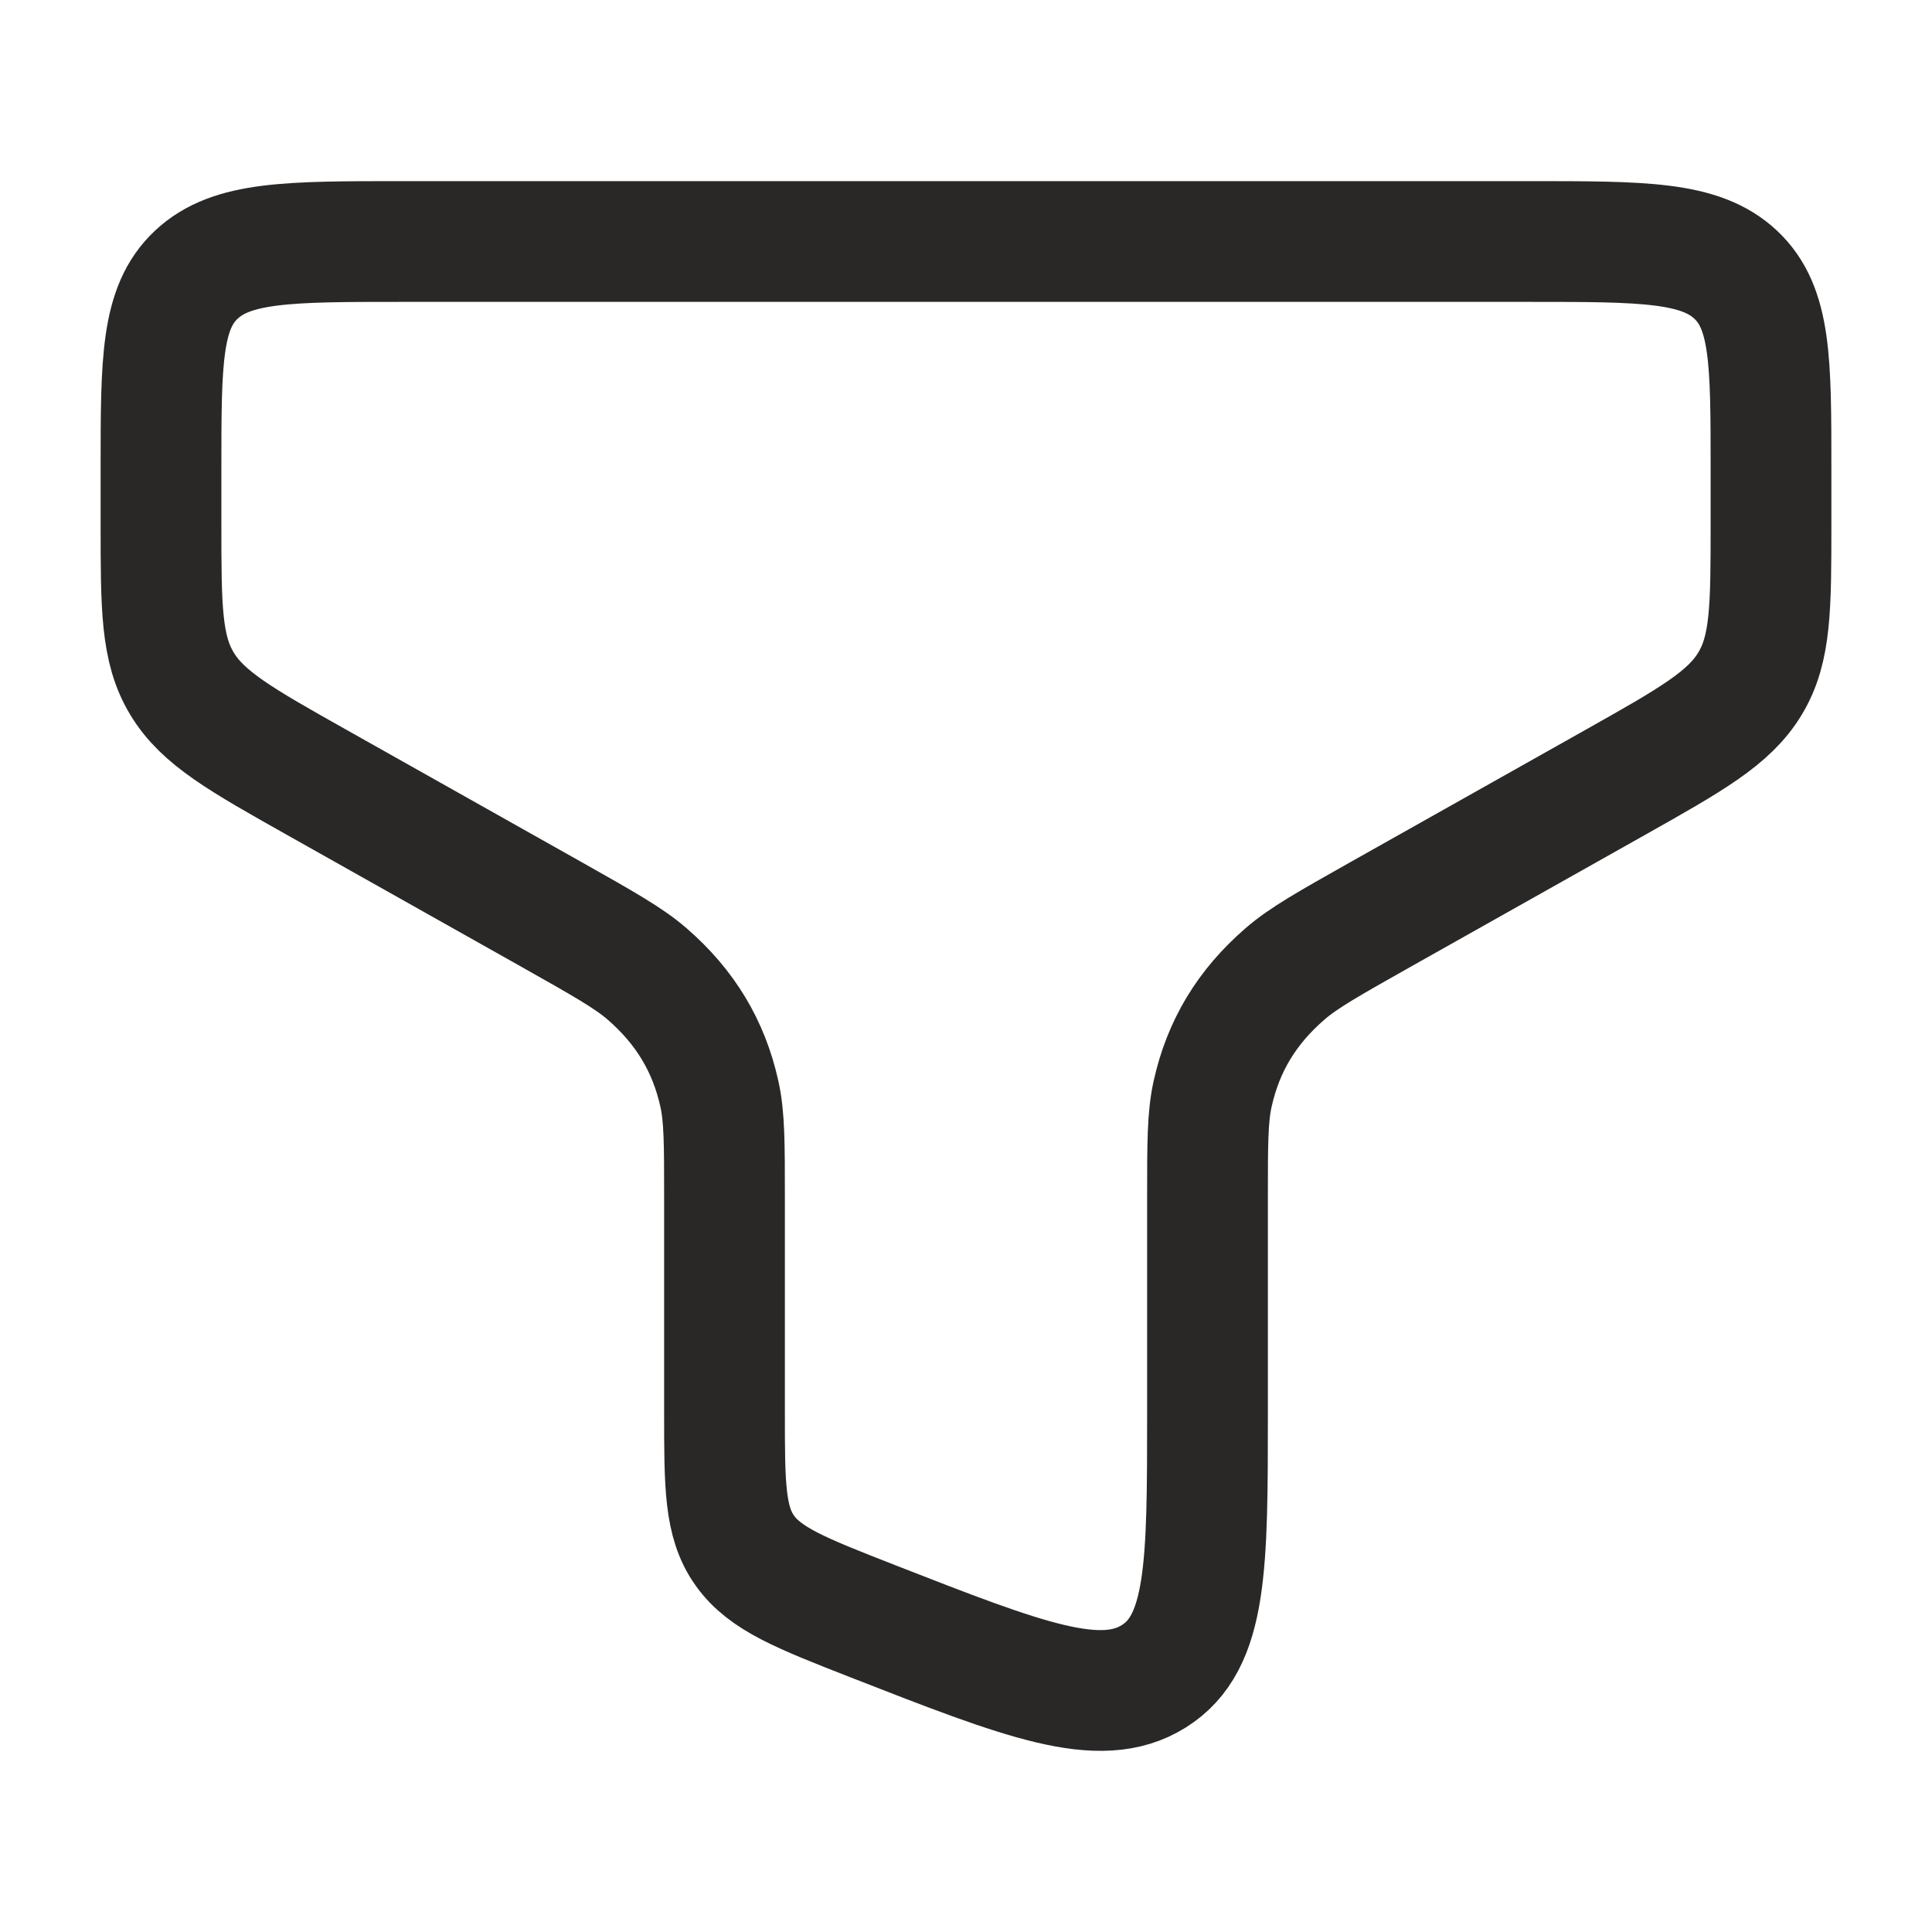
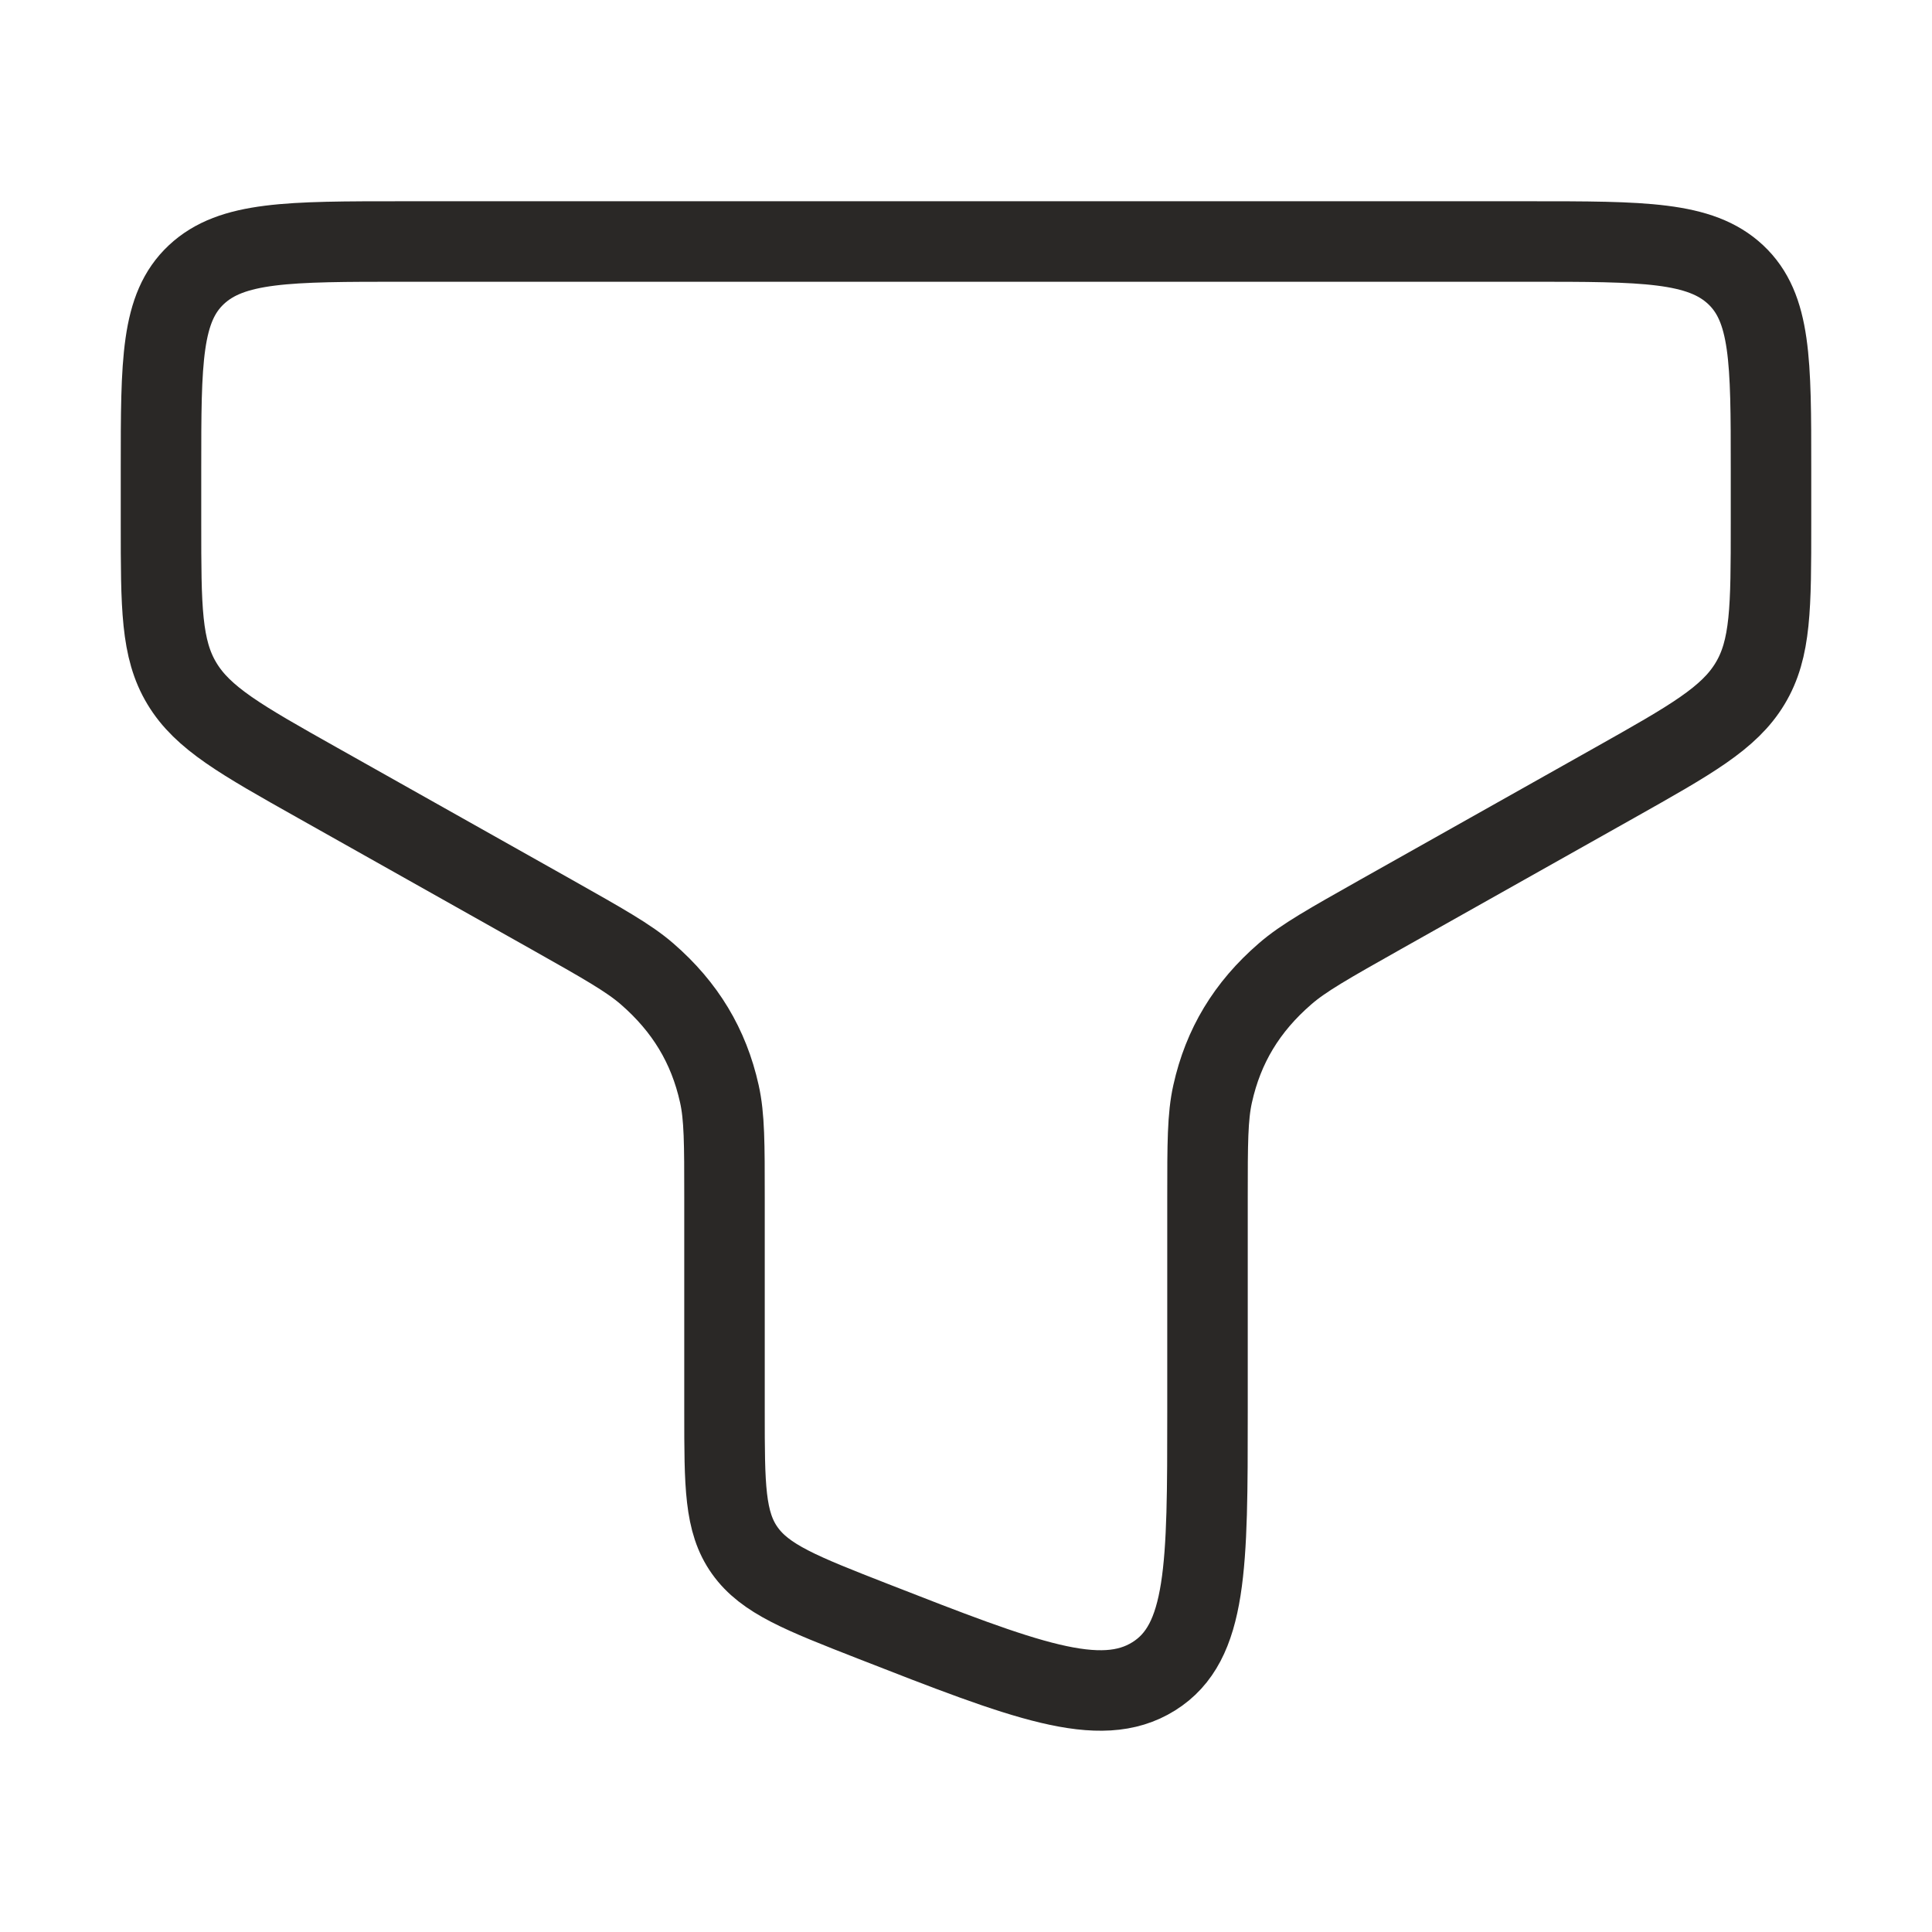
<svg xmlns="http://www.w3.org/2000/svg" width="24" height="24" viewBox="0 0 24 24" fill="none">
-   <path d="M19 3H5C3.586 3 2.879 3 2.439 3.412C2 3.824 2 4.488 2 5.815V6.504C2 7.542 2 8.061 2.26 8.491C2.519 8.922 2.993 9.189 3.942 9.723L6.855 11.362C7.491 11.721 7.81 11.9 8.038 12.098C8.512 12.509 8.804 12.993 8.936 13.587C9 13.872 9 14.206 9 14.873L9 17.542C9 18.452 9 18.907 9.252 19.261C9.504 19.616 9.951 19.791 10.846 20.141C12.725 20.875 13.664 21.242 14.332 20.824C15 20.407 15 19.452 15 17.542V14.873C15 14.206 15 13.872 15.064 13.587C15.196 12.993 15.488 12.509 15.963 12.098C16.19 11.9 16.509 11.721 17.145 11.362L20.058 9.723C21.006 9.189 21.481 8.922 21.74 8.491C22 8.061 22 7.542 22 6.504V5.815C22 4.488 22 3.824 21.561 3.412C21.121 3 20.414 3 19 3Z" stroke="#2A2826" stroke-width="1.5" />
+   <path d="M19 3H5C3.586 3 2.879 3 2.439 3.412C2 3.824 2 4.488 2 5.815V6.504C2 7.542 2 8.061 2.26 8.491C2.519 8.922 2.993 9.189 3.942 9.723L6.855 11.362C7.491 11.721 7.81 11.9 8.038 12.098C8.512 12.509 8.804 12.993 8.936 13.587C9 13.872 9 14.206 9 14.873L9 17.542C9 18.452 9 18.907 9.252 19.261C9.504 19.616 9.951 19.791 10.846 20.141C12.725 20.875 13.664 21.242 14.332 20.824C15 20.407 15 19.452 15 17.542V14.873C15 14.206 15 13.872 15.064 13.587C15.196 12.993 15.488 12.509 15.963 12.098C16.19 11.9 16.509 11.721 17.145 11.362L20.058 9.723C21.006 9.189 21.481 8.922 21.74 8.491C22 8.061 22 7.542 22 6.504V5.815C22 4.488 22 3.824 21.561 3.412C21.121 3 20.414 3 19 3Z" stroke="#2A2826" strokeWidth="1.5" />
</svg>
